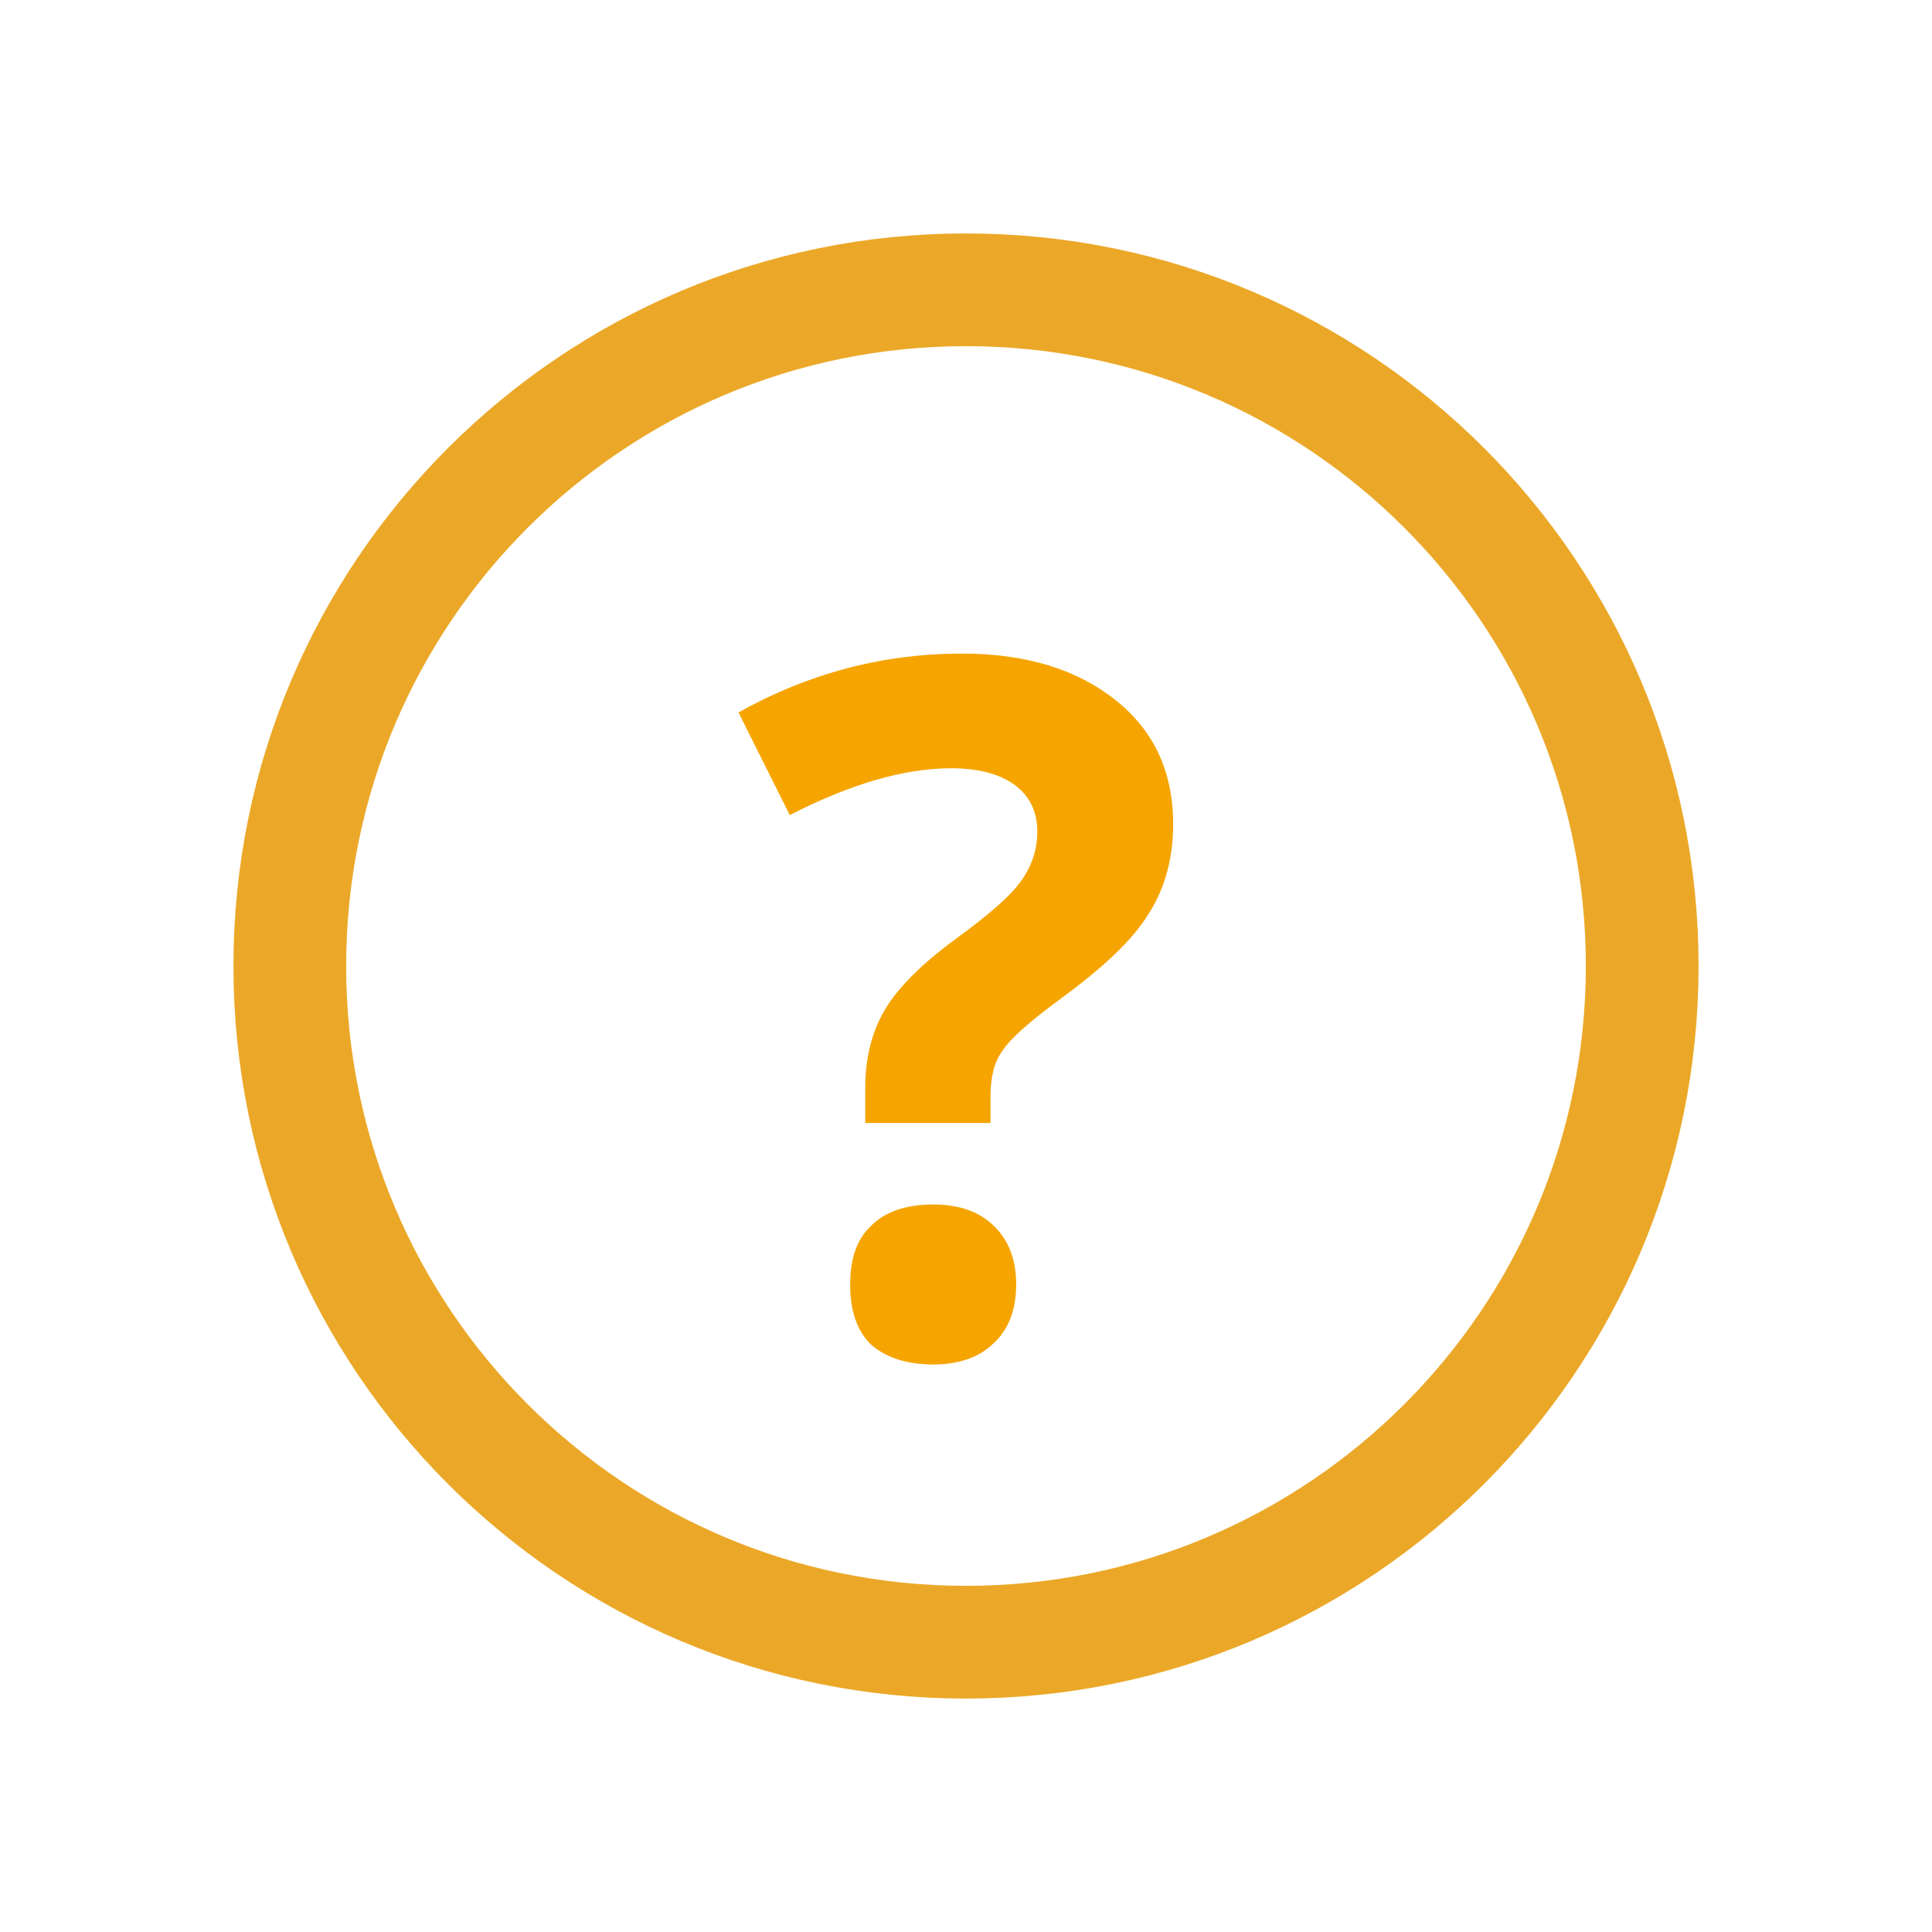
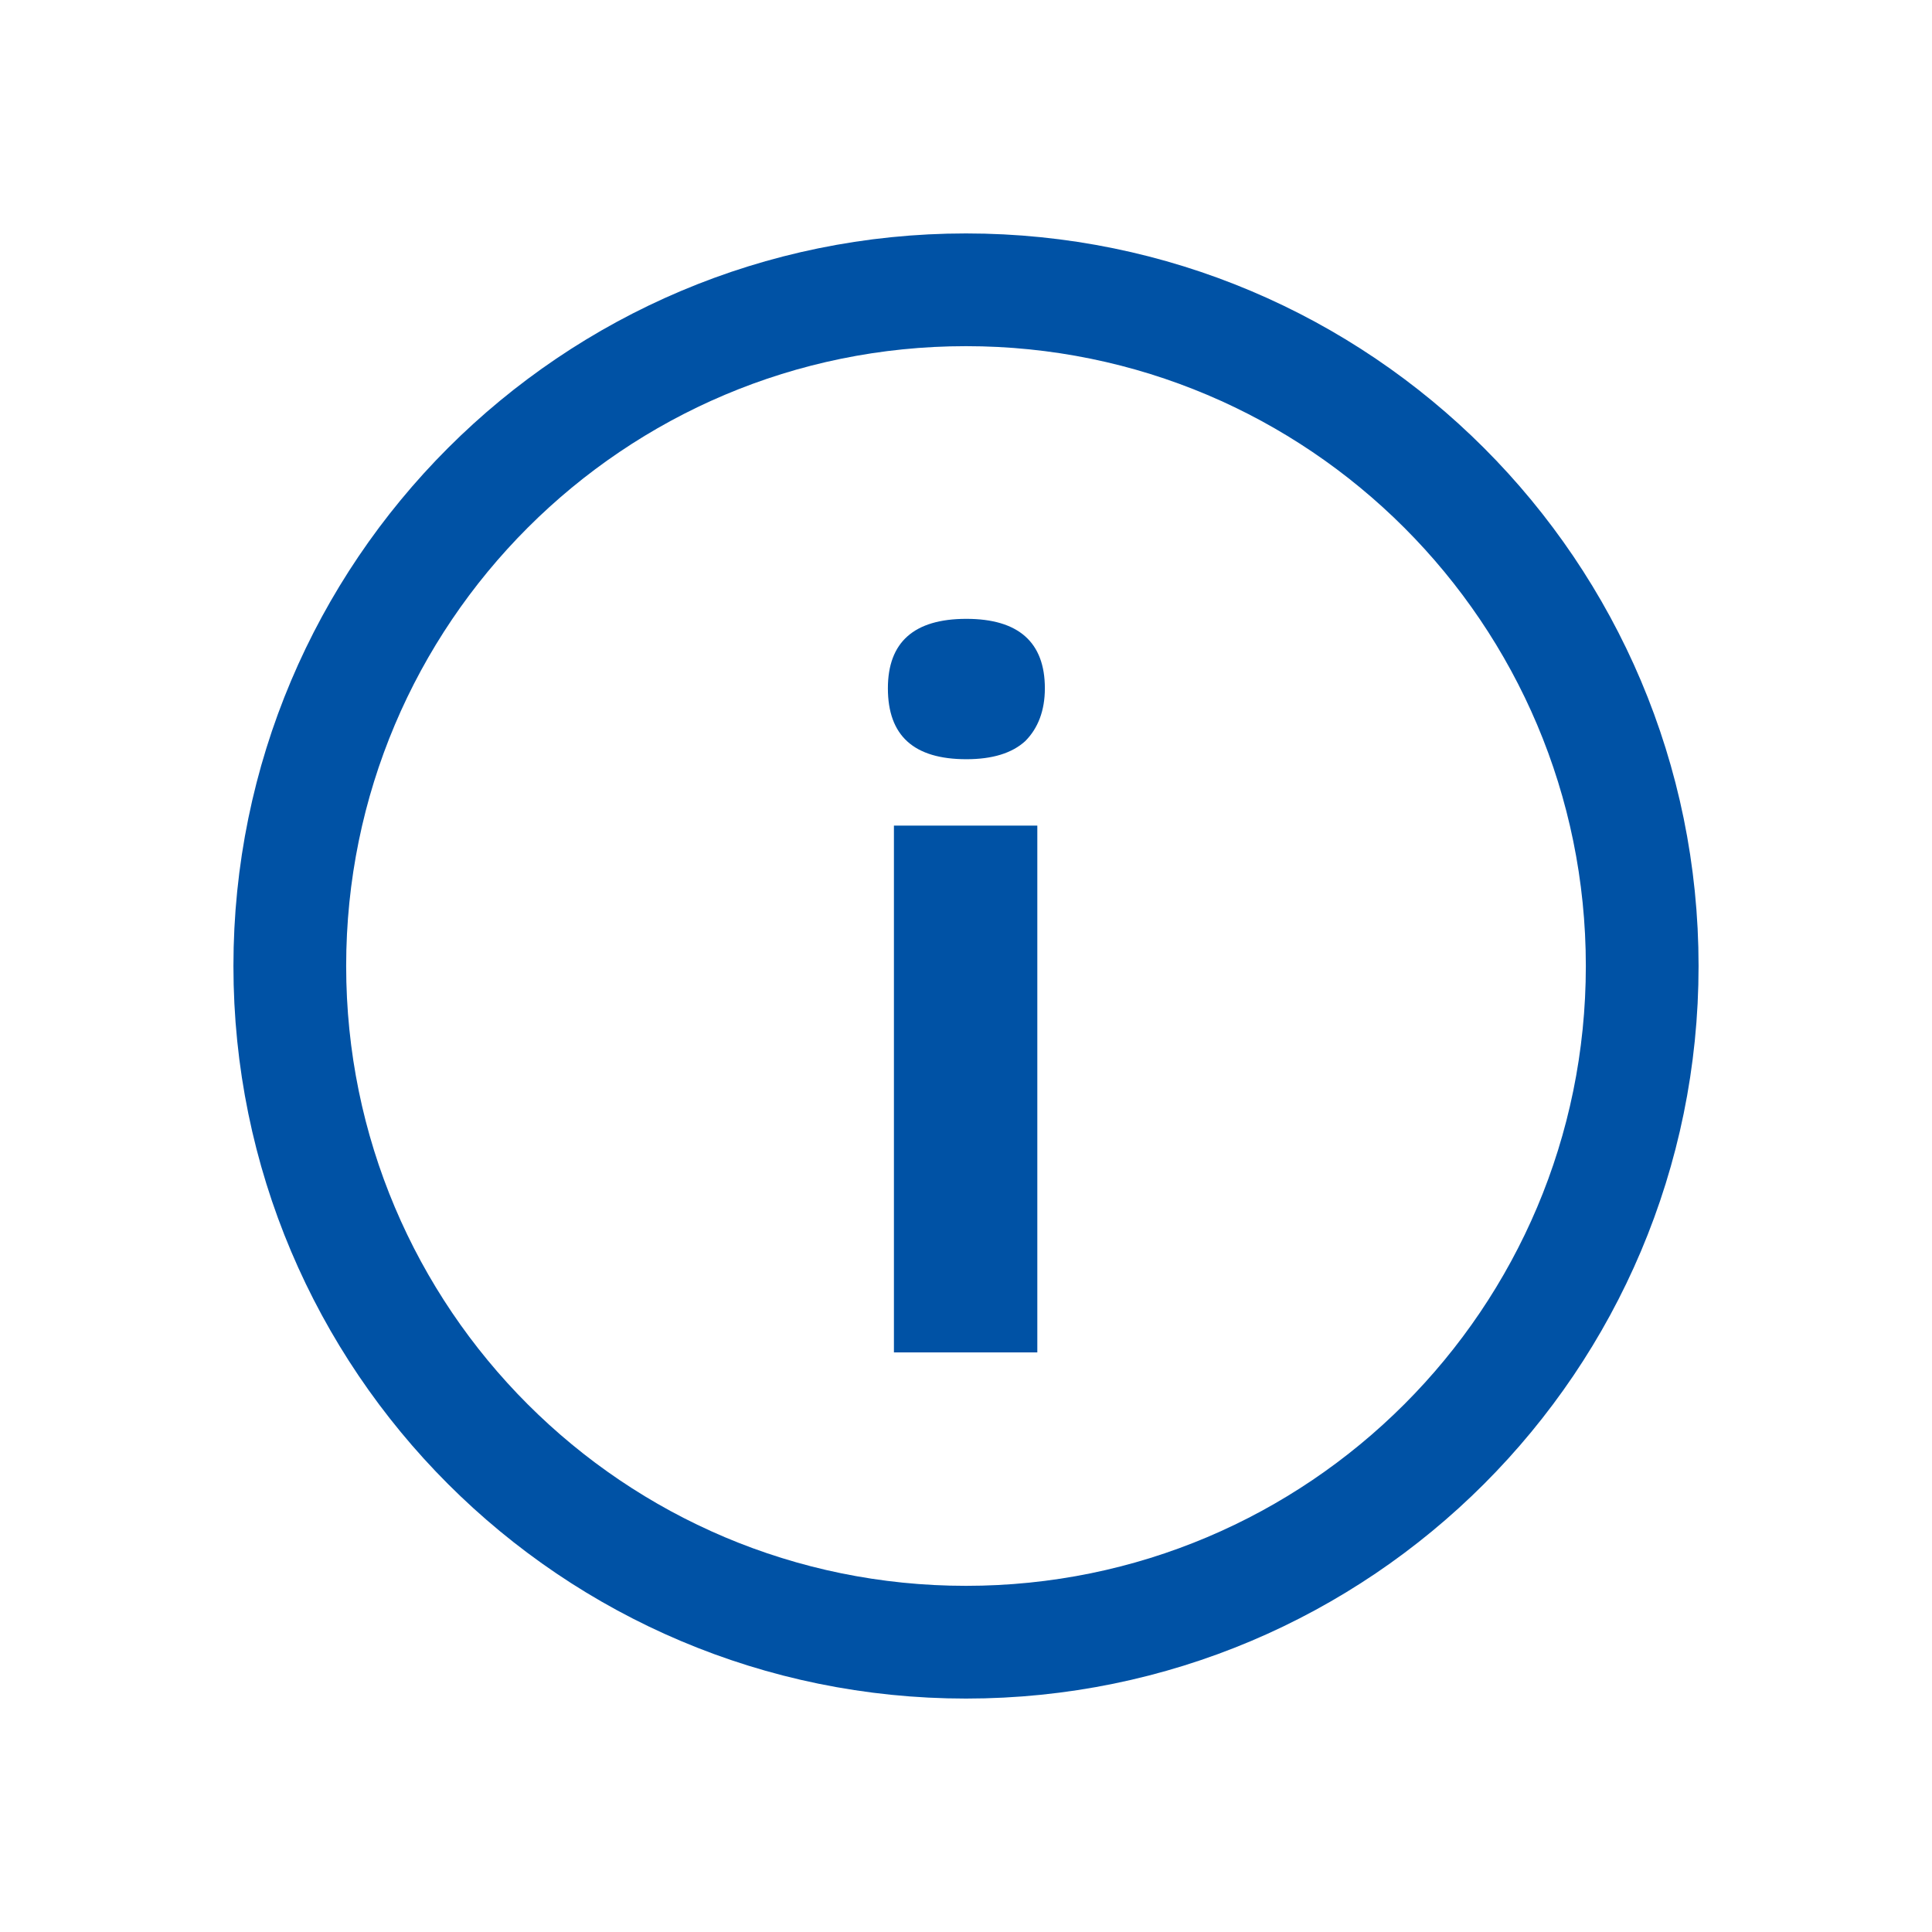
<svg xmlns="http://www.w3.org/2000/svg" width="20" height="20" viewBox="0 0 20 20">
  <g fill="none" fill-rule="evenodd">
    <path d="M0 0H20V20H0z" />
    <g transform="translate(3 3)">
-       <text fill="#F6A500" font-family="OpenSans-Bold, Open Sans" font-size="10" font-weight="bold">
-         <tspan x="4.615" y="11">?</tspan>
+       <circle cx="7" cy="7" r="7" stroke="#0052A5" stroke-width="1.167" />
+       <text fill="#0052A5" font-family="OpenSans-Bold, Open Sans" font-size="10" font-weight="bold">
+         <tspan x="5.474" y="11">i</tspan>
      </text>
-       <circle cx="7" cy="7" r="7" stroke="#EBA828" stroke-width="1.167" />
    </g>
  </g>
</svg>
